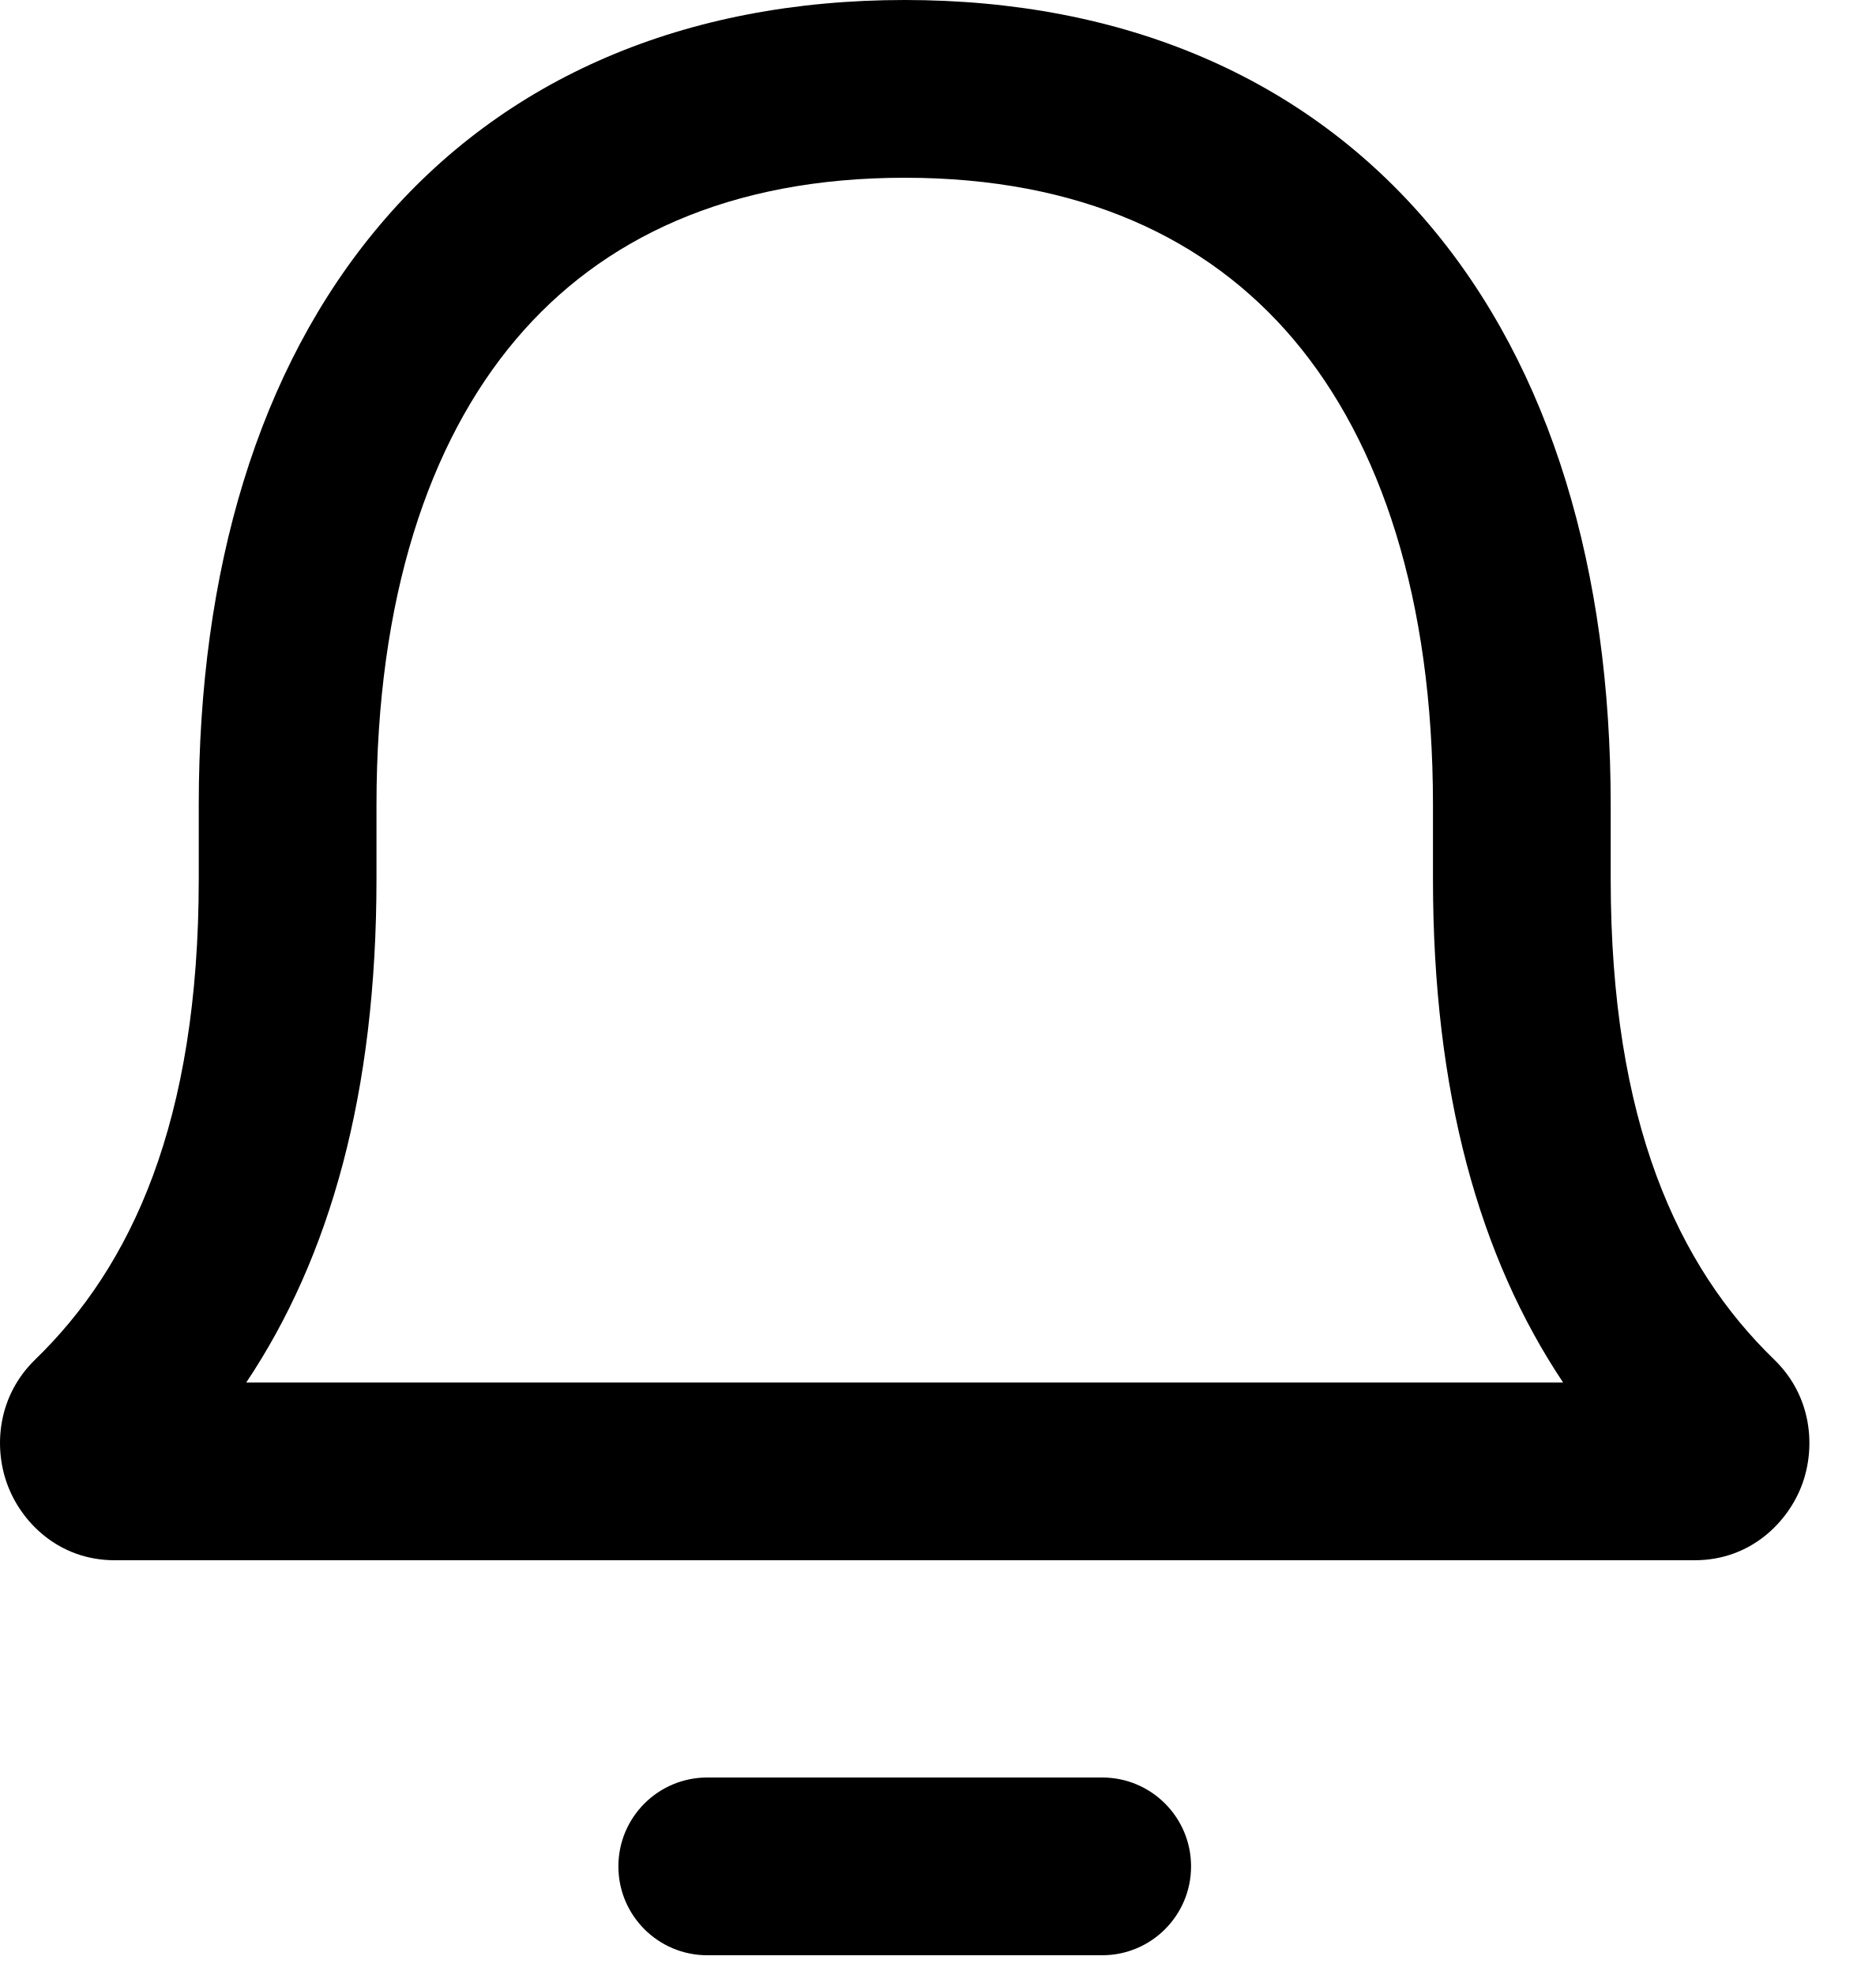
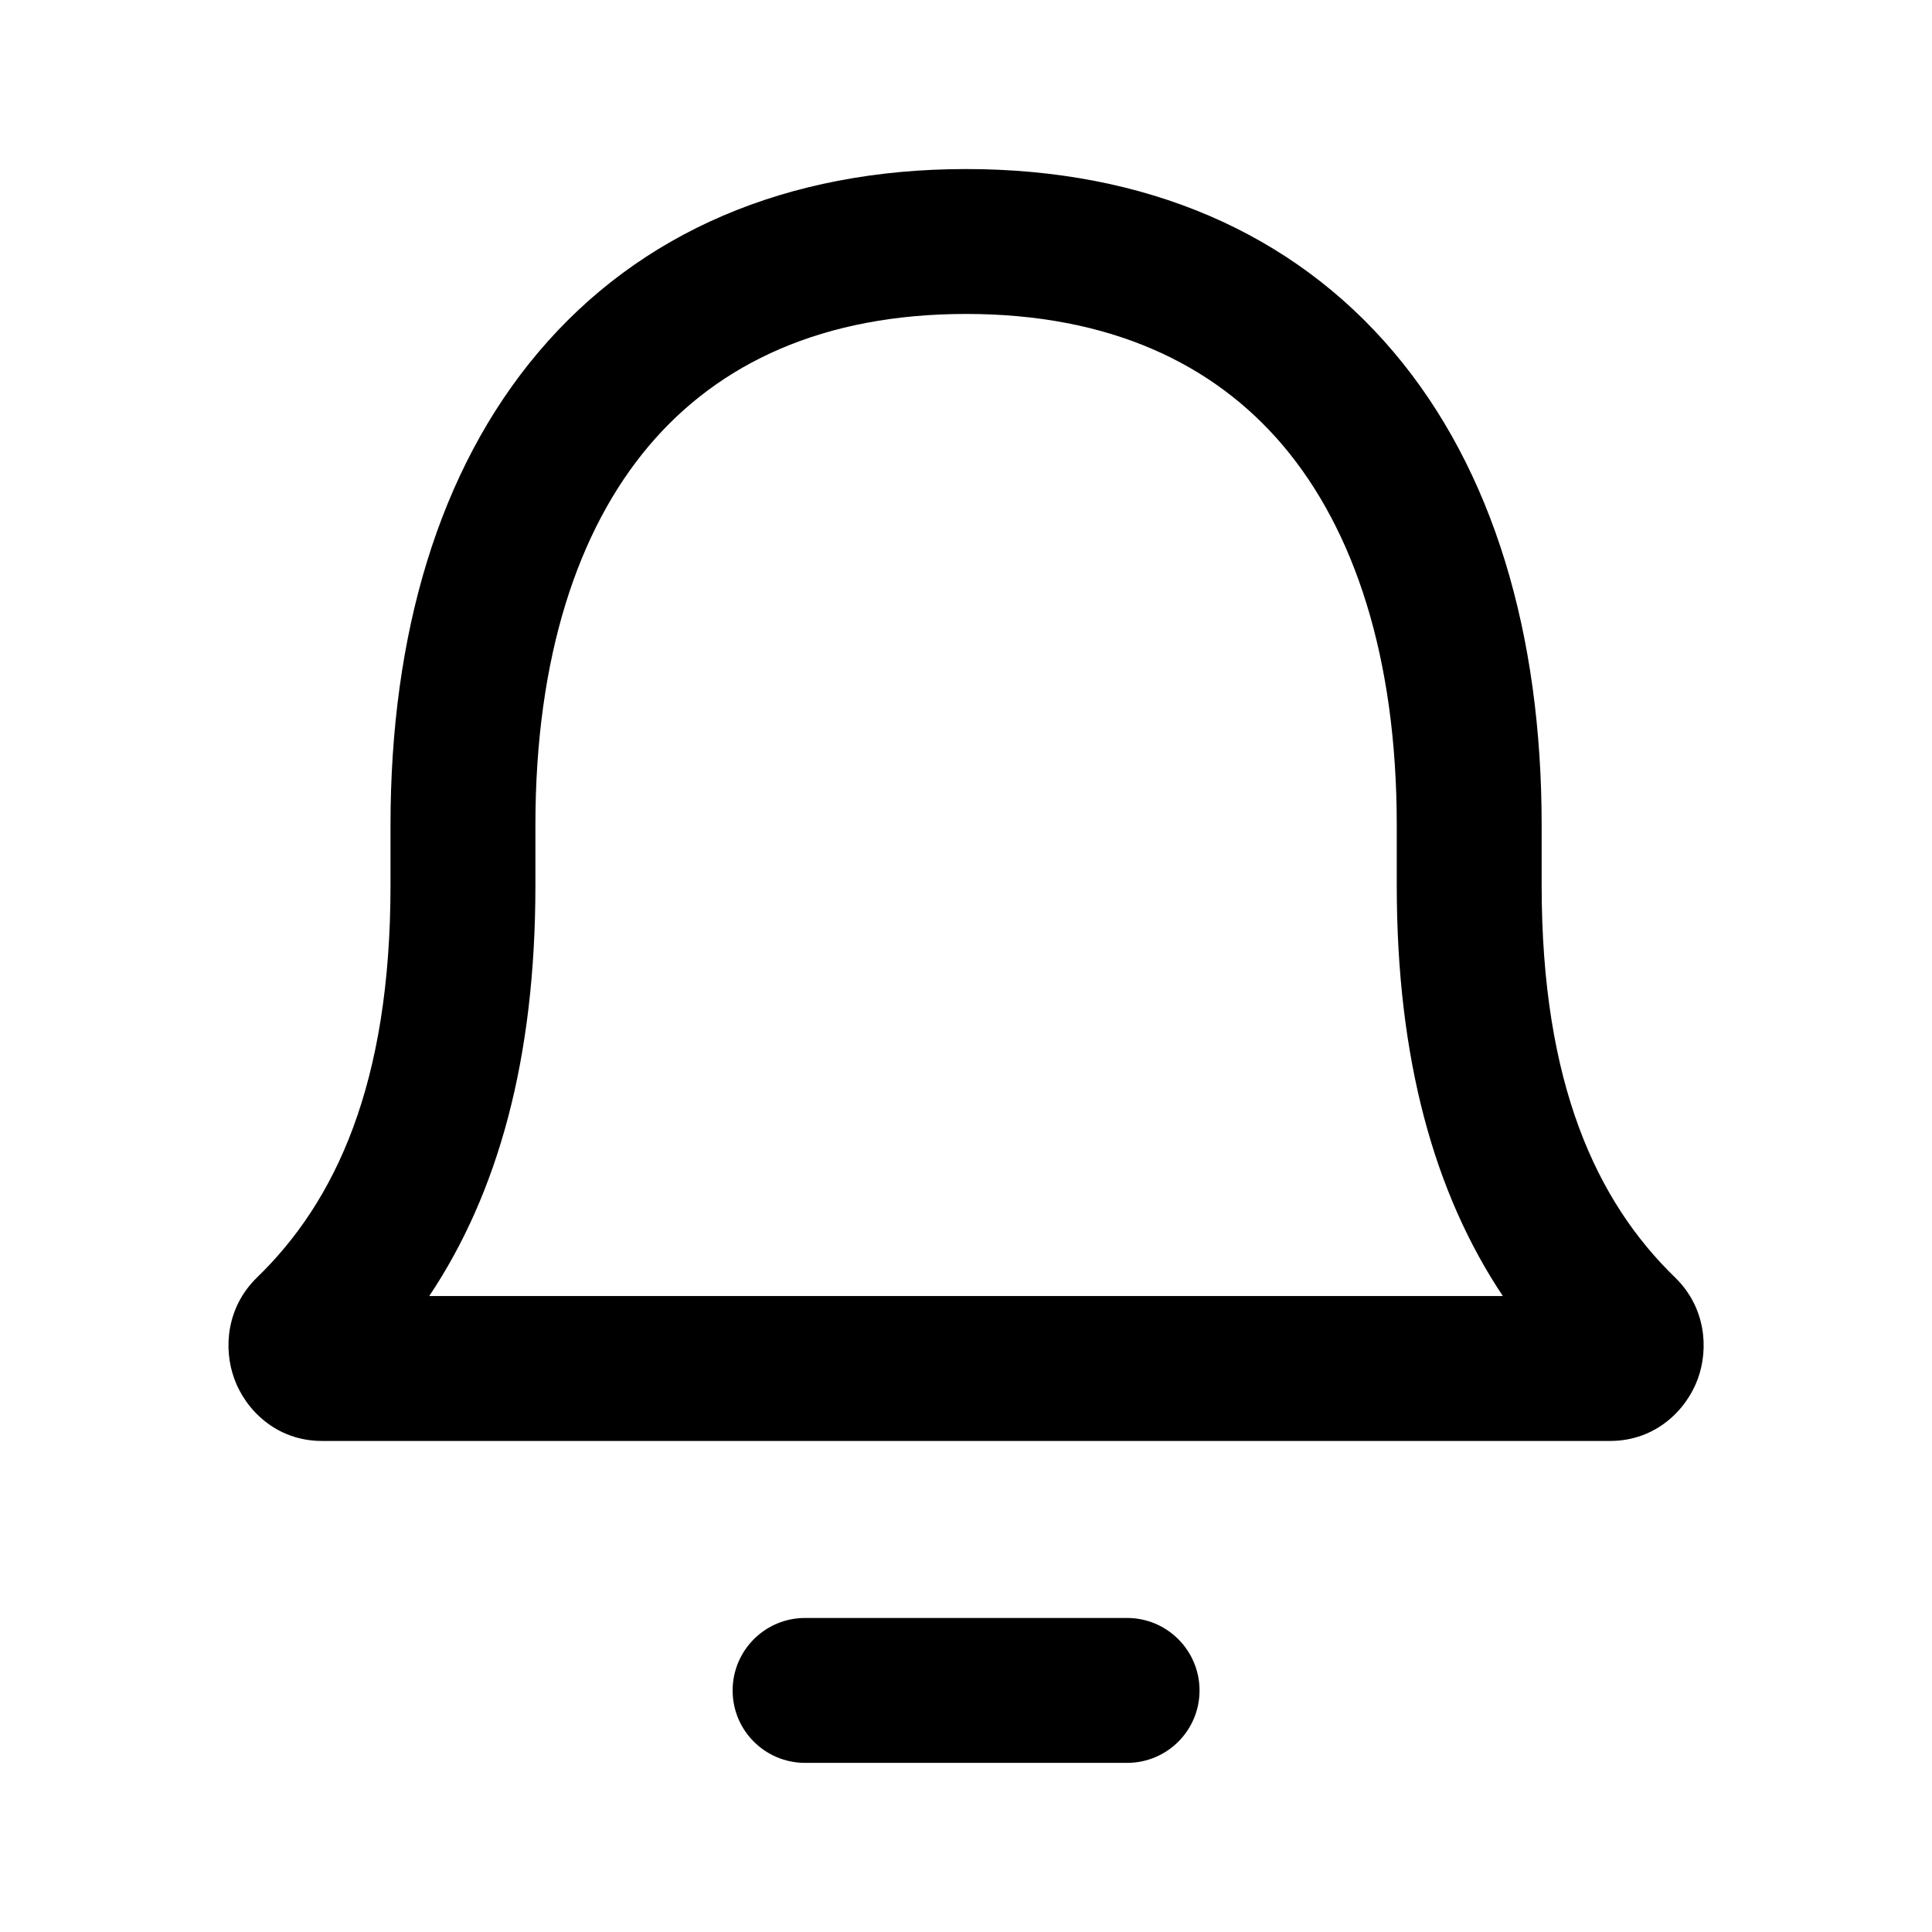
- <svg xmlns="http://www.w3.org/2000/svg" width="19" height="20" viewBox="0 0 19 20" fill="currentColor">
-   <path fill-rule="evenodd" clip-rule="evenodd" d="M9.163 0C6.937 0 5.108 0.788 3.851 2.274C2.61 3.74 2.013 5.783 2.013 8.15L2.013 8.9C2.013 11.365 1.329 12.825 0.356 13.768C-0.025 14.138 -0.065 14.65 0.072 15.026C0.21 15.409 0.59 15.8 1.162 15.8H17.163C17.735 15.8 18.115 15.409 18.254 15.026C18.39 14.65 18.351 14.138 17.969 13.768C16.996 12.825 16.313 11.365 16.313 8.9L16.313 8.15C16.313 5.783 15.715 3.74 14.475 2.274C13.217 0.788 11.388 0 9.163 0ZM3.813 8.15C3.813 6.065 4.34 4.483 5.225 3.437C6.092 2.411 7.388 1.8 9.163 1.8C10.937 1.8 12.233 2.411 13.101 3.437C13.985 4.483 14.513 6.065 14.513 8.15L14.513 8.9C14.513 11.063 14.981 12.727 15.831 14H2.494C3.345 12.727 3.813 11.063 3.813 8.9L3.813 8.15Z" />
-   <path d="M7.163 18C6.666 18 6.263 18.403 6.263 18.9C6.263 19.397 6.666 19.8 7.163 19.8H11.163C11.66 19.8 12.063 19.397 12.063 18.9C12.063 18.403 11.66 18 11.163 18H7.163Z" />
+ <svg xmlns="http://www.w3.org/2000/svg" width="24" height="24" viewBox="0 0 24 24" fill="currentColor">
+   <path fill-rule="evenodd" clip-rule="evenodd" d="M12.001 2.1C9.775 2.1 7.946 2.887 6.689 4.374C5.449 5.84 4.851 7.883 4.851 10.25L4.851 11C4.851 13.465 4.168 14.924 3.194 15.868C2.813 16.238 2.773 16.749 2.91 17.126C3.048 17.509 3.428 17.9 4 17.9H20.001C20.573 17.9 20.953 17.509 21.092 17.126C21.228 16.749 21.189 16.238 20.807 15.868C19.834 14.924 19.151 13.465 19.151 11L19.151 10.25C19.151 7.883 18.553 5.84 17.313 4.374C16.055 2.887 14.226 2.1 12.001 2.1ZM6.651 10.25C6.651 8.165 7.178 6.582 8.063 5.536C8.93 4.511 10.226 3.9 12.001 3.9C13.775 3.9 15.071 4.511 15.939 5.536C16.823 6.582 17.351 8.165 17.351 10.25L17.351 11C17.351 13.162 17.819 14.827 18.669 16.1H5.332C6.183 14.827 6.651 13.162 6.651 11L6.651 10.25Z" />
+   <path d="M10.001 20.099C9.504 20.099 9.101 20.502 9.101 21C9.101 21.497 9.504 21.899 10.001 21.899H14.001C14.498 21.899 14.901 21.497 14.901 21C14.901 20.502 14.498 20.099 14.001 20.099H10.001Z" />
</svg>
